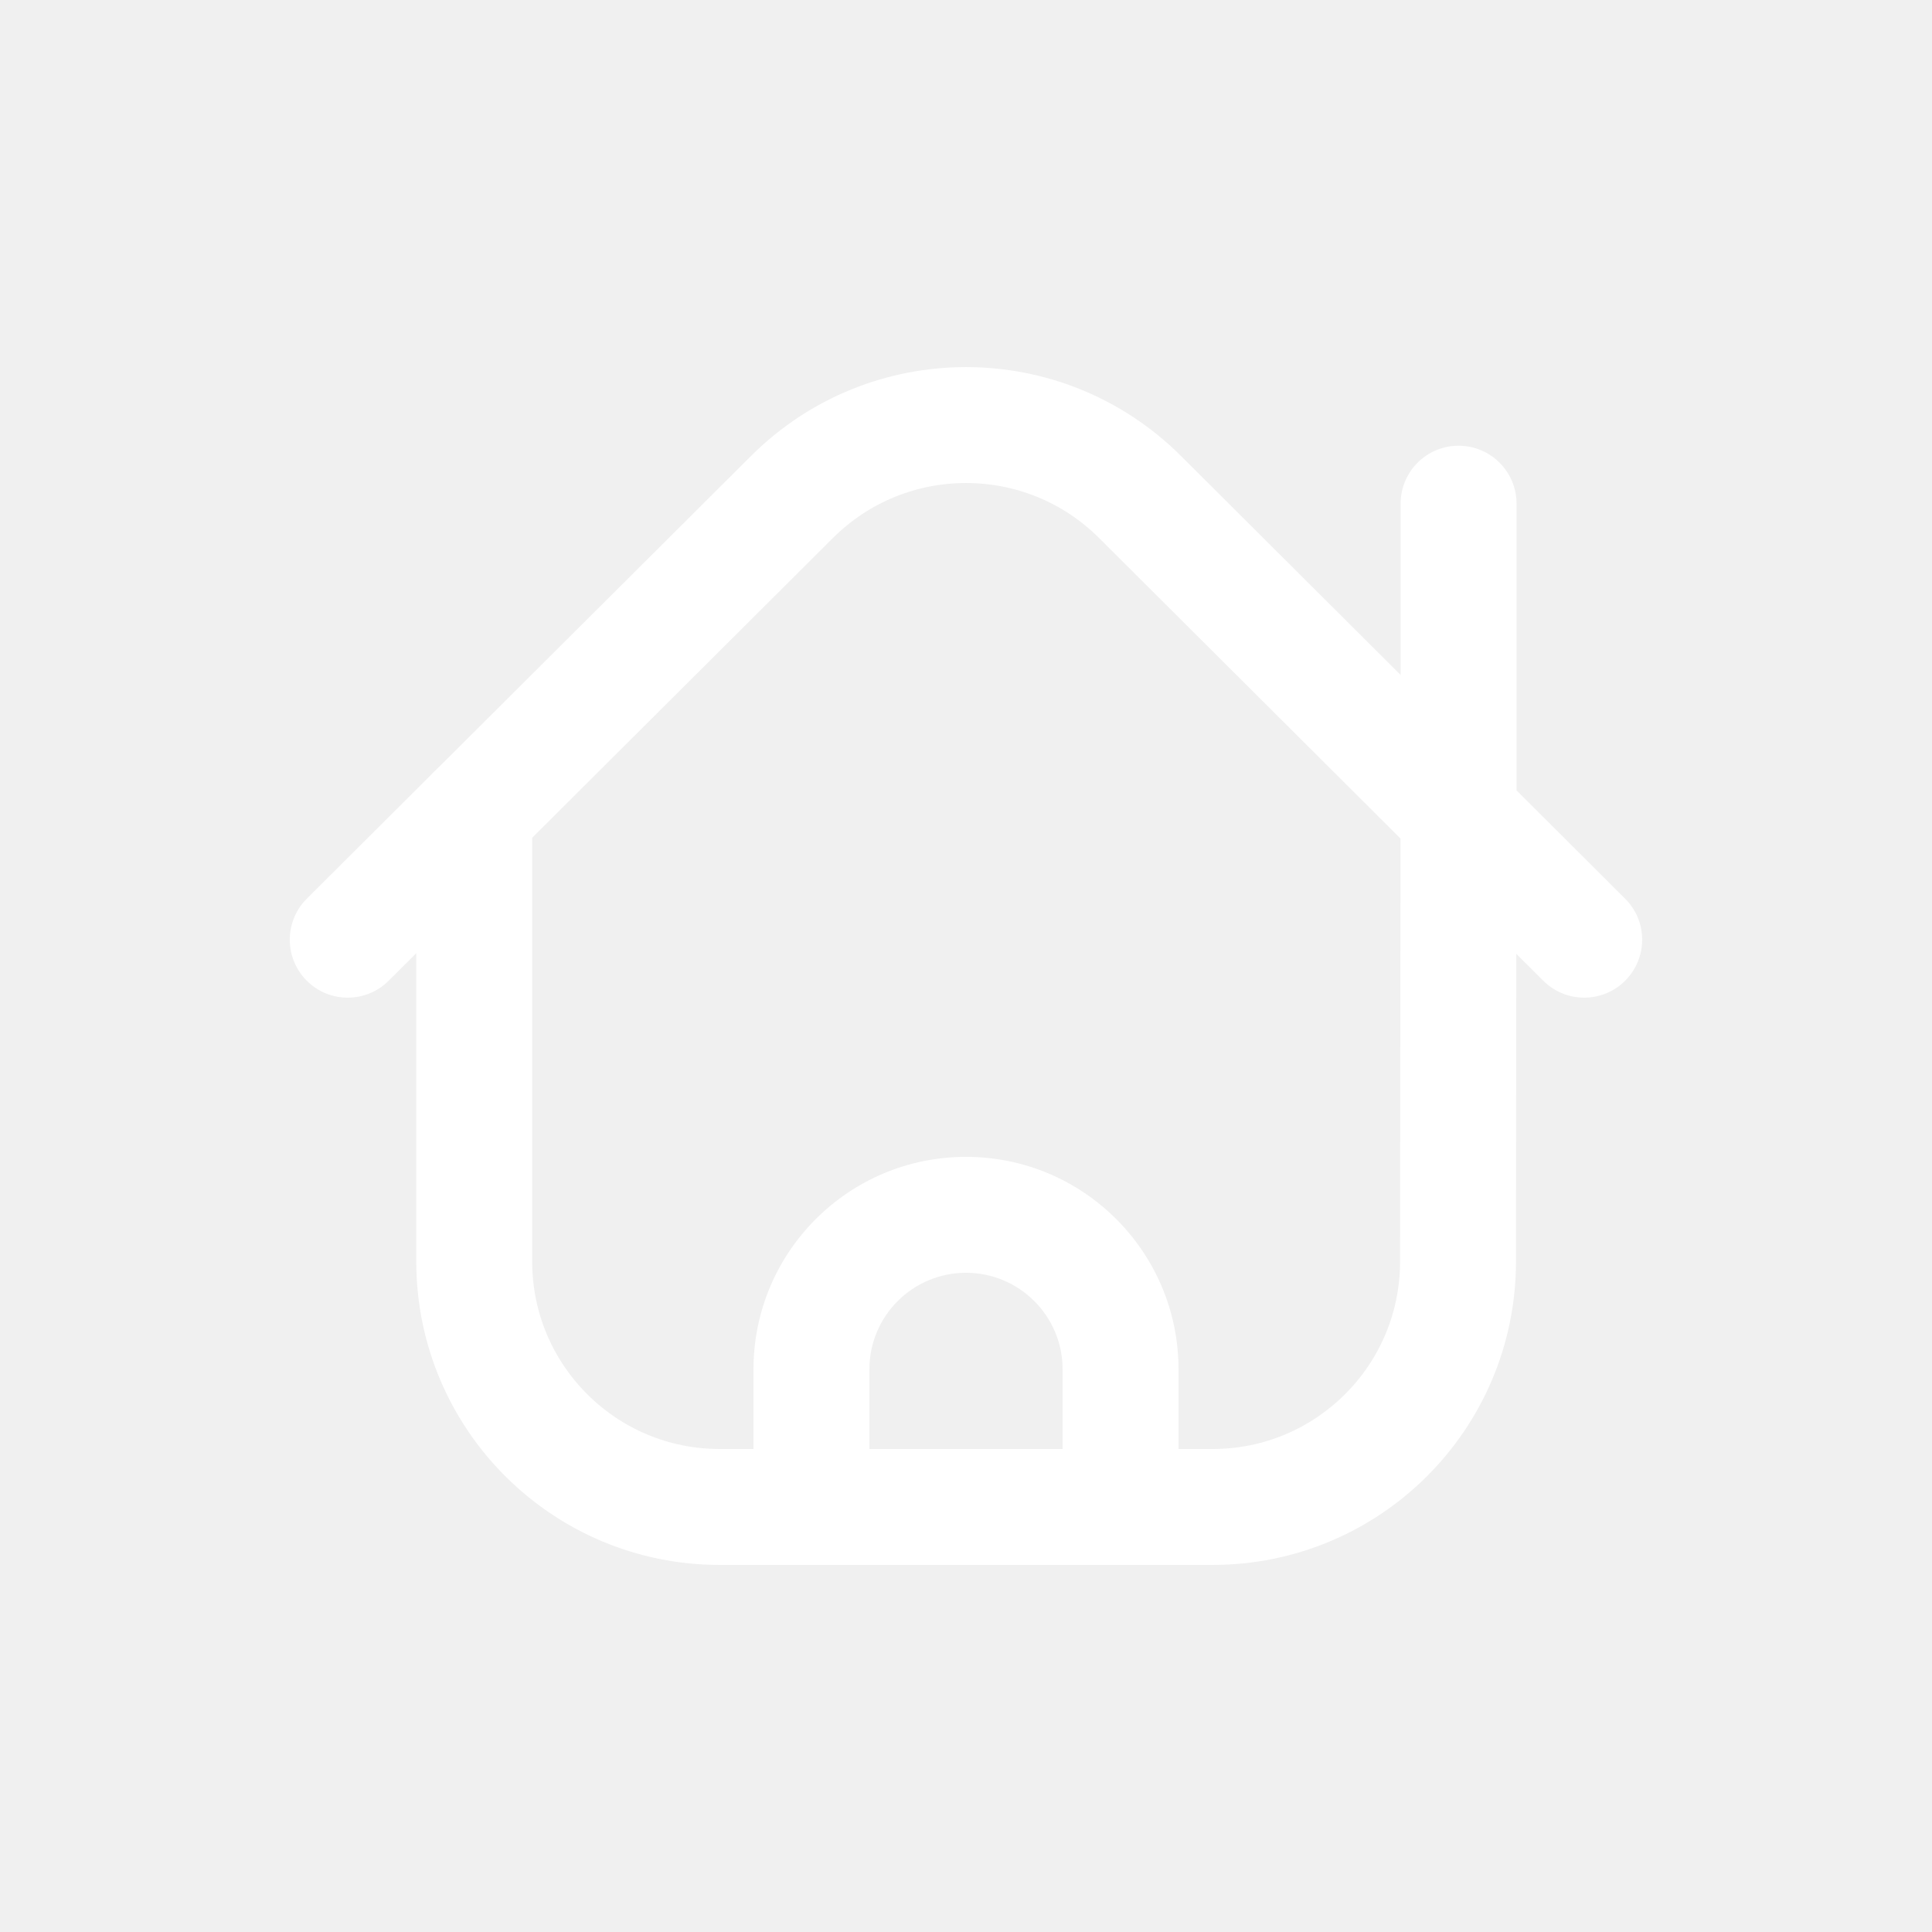
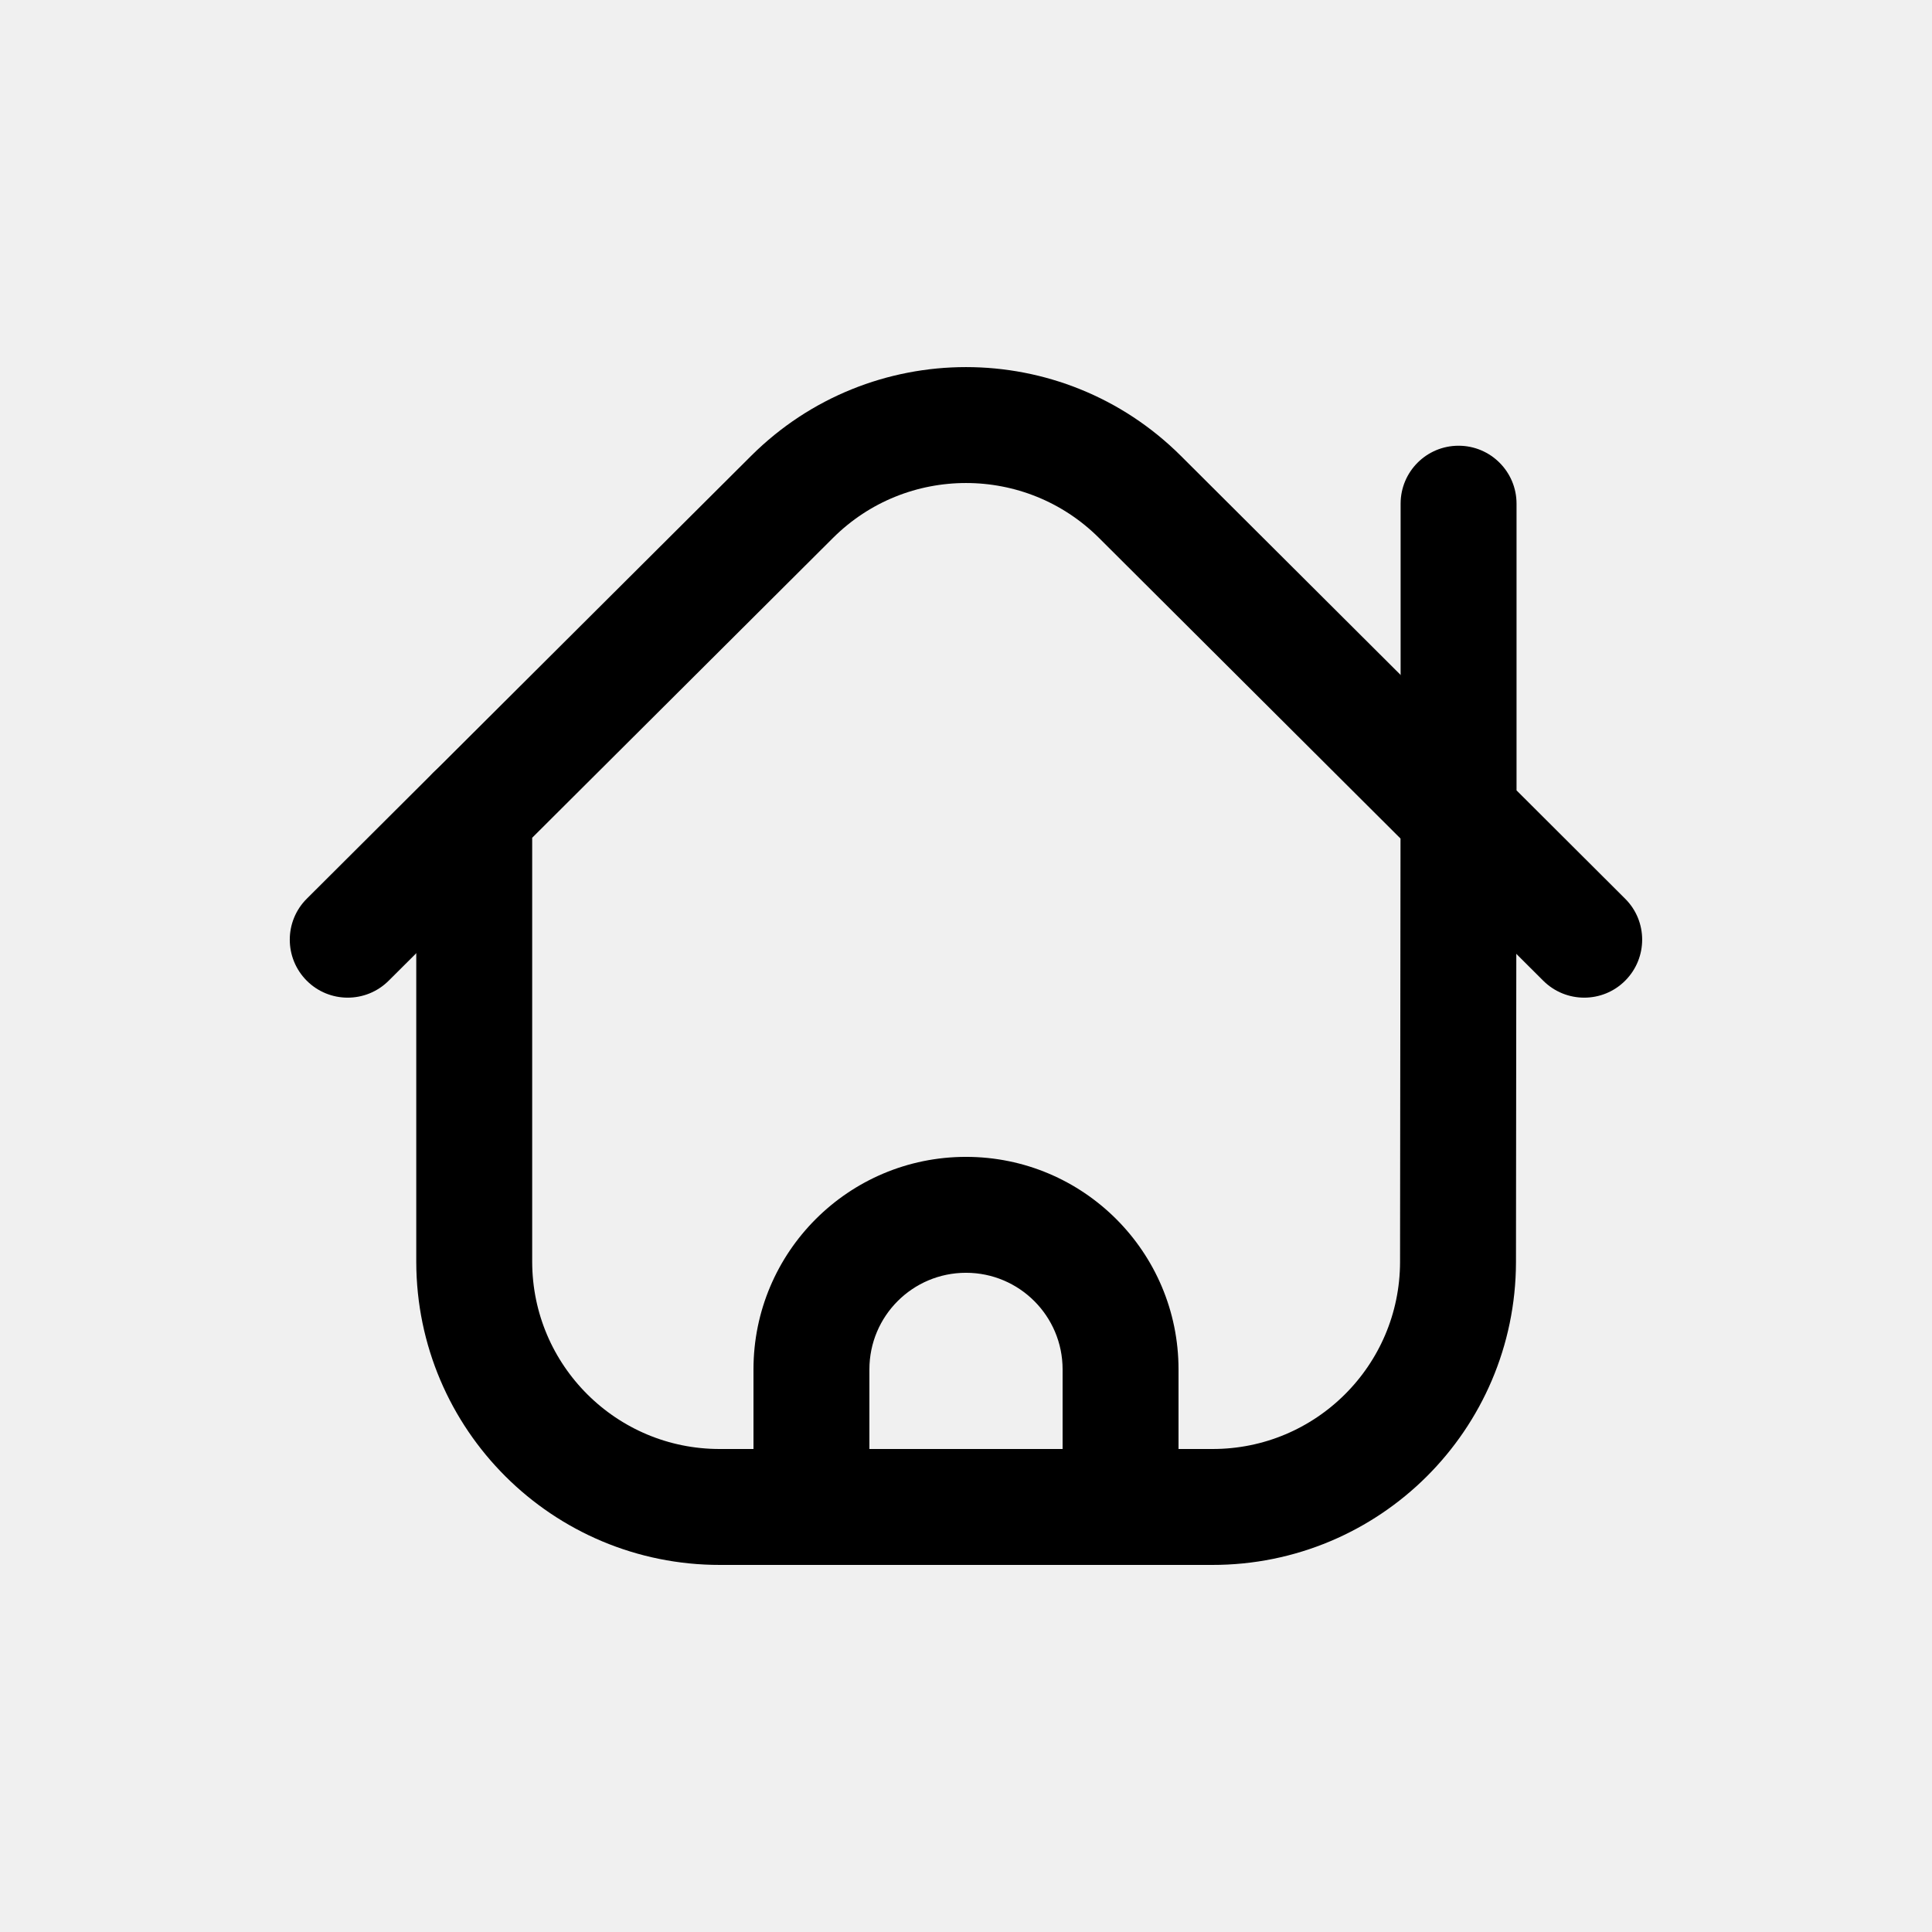
<svg xmlns="http://www.w3.org/2000/svg" width="24" height="24" viewBox="0 0 24 24" fill="none">
-   <path fill-rule="evenodd" clip-rule="evenodd" d="M18.112 15.679L18.118 10.118L14.16 6.172C12.966 4.983 11.034 4.983 9.84 6.172L5.891 10.108V15.676C5.894 17.36 7.261 18.723 8.945 18.72H15.058C16.741 18.723 18.108 17.362 18.112 15.679Z" stroke="white" stroke-width="1.44" stroke-linecap="round" stroke-linejoin="round" />
-   <path d="M18.839 6.257C18.839 5.859 18.516 5.537 18.119 5.537C17.721 5.537 17.399 5.859 17.399 6.257H18.839ZM18.119 10.117H17.399C17.399 10.309 17.475 10.492 17.61 10.627L18.119 10.117ZM19.171 12.183C19.453 12.464 19.909 12.463 20.189 12.182C20.47 11.9 20.47 11.444 20.188 11.164L19.171 12.183ZM6.399 10.618C6.68 10.337 6.681 9.881 6.4 9.599C6.119 9.318 5.663 9.317 5.382 9.598L6.399 10.618ZM3.811 11.164C3.53 11.444 3.529 11.9 3.81 12.182C4.09 12.463 4.546 12.464 4.828 12.183L3.811 11.164ZM13.2 18.72C13.2 19.117 13.522 19.44 13.92 19.44C14.317 19.44 14.64 19.117 14.64 18.72H13.2ZM9.36 18.72C9.36 19.117 9.682 19.44 10.08 19.44C10.477 19.44 10.8 19.117 10.8 18.72H9.36ZM17.399 6.257V10.117H18.839V6.257H17.399ZM17.61 10.627L19.171 12.183L20.188 11.164L18.627 9.607L17.61 10.627ZM5.382 9.598L3.811 11.164L4.828 12.183L6.399 10.618L5.382 9.598ZM14.64 18.72V17.011H13.2V18.72H14.64ZM14.64 17.011C14.64 15.553 13.458 14.371 12 14.371V15.811C12.662 15.811 13.2 16.348 13.2 17.011H14.64ZM12 14.371C10.542 14.371 9.36 15.553 9.36 17.011H10.8C10.8 16.348 11.337 15.811 12 15.811V14.371ZM9.36 17.011V18.72H10.8V17.011H9.36Z" fill="white" />
+   <path fill-rule="evenodd" clip-rule="evenodd" d="M18.112 15.679L18.118 10.118L14.16 6.172C12.966 4.983 11.034 4.983 9.84 6.172L5.891 10.108V15.676C5.894 17.36 7.261 18.723 8.945 18.72H15.058C16.741 18.723 18.108 17.362 18.112 15.679Z" stroke="black" stroke-width="1.44" stroke-linecap="round" stroke-linejoin="round" />
+   <path d="M18.839 6.257C18.839 5.859 18.516 5.537 18.119 5.537C17.721 5.537 17.399 5.859 17.399 6.257H18.839ZM18.119 10.117H17.399C17.399 10.309 17.475 10.492 17.61 10.627L18.119 10.117ZM19.171 12.183C19.453 12.464 19.909 12.463 20.189 12.182C20.47 11.9 20.47 11.444 20.188 11.164L19.171 12.183ZM6.399 10.618C6.68 10.337 6.681 9.881 6.4 9.599C6.119 9.318 5.663 9.317 5.382 9.598L6.399 10.618ZM3.811 11.164C3.53 11.444 3.529 11.9 3.81 12.182C4.09 12.463 4.546 12.464 4.828 12.183L3.811 11.164ZM13.2 18.72C13.2 19.117 13.522 19.44 13.92 19.44C14.317 19.44 14.64 19.117 14.64 18.72H13.2ZM9.36 18.72C9.36 19.117 9.682 19.44 10.08 19.44C10.477 19.44 10.8 19.117 10.8 18.72H9.36ZM17.399 6.257V10.117H18.839V6.257H17.399ZM17.61 10.627L19.171 12.183L20.188 11.164L18.627 9.607L17.61 10.627ZM5.382 9.598L3.811 11.164L4.828 12.183L6.399 10.618L5.382 9.598ZM14.64 18.72V17.011H13.2V18.72H14.64ZM14.64 17.011C14.64 15.553 13.458 14.371 12 14.371V15.811C12.662 15.811 13.2 16.348 13.2 17.011H14.64ZM12 14.371C10.542 14.371 9.36 15.553 9.36 17.011H10.8C10.8 16.348 11.337 15.811 12 15.811V14.371ZM9.36 17.011V18.72H10.8V17.011H9.36Z" fill="black" />
</svg>
